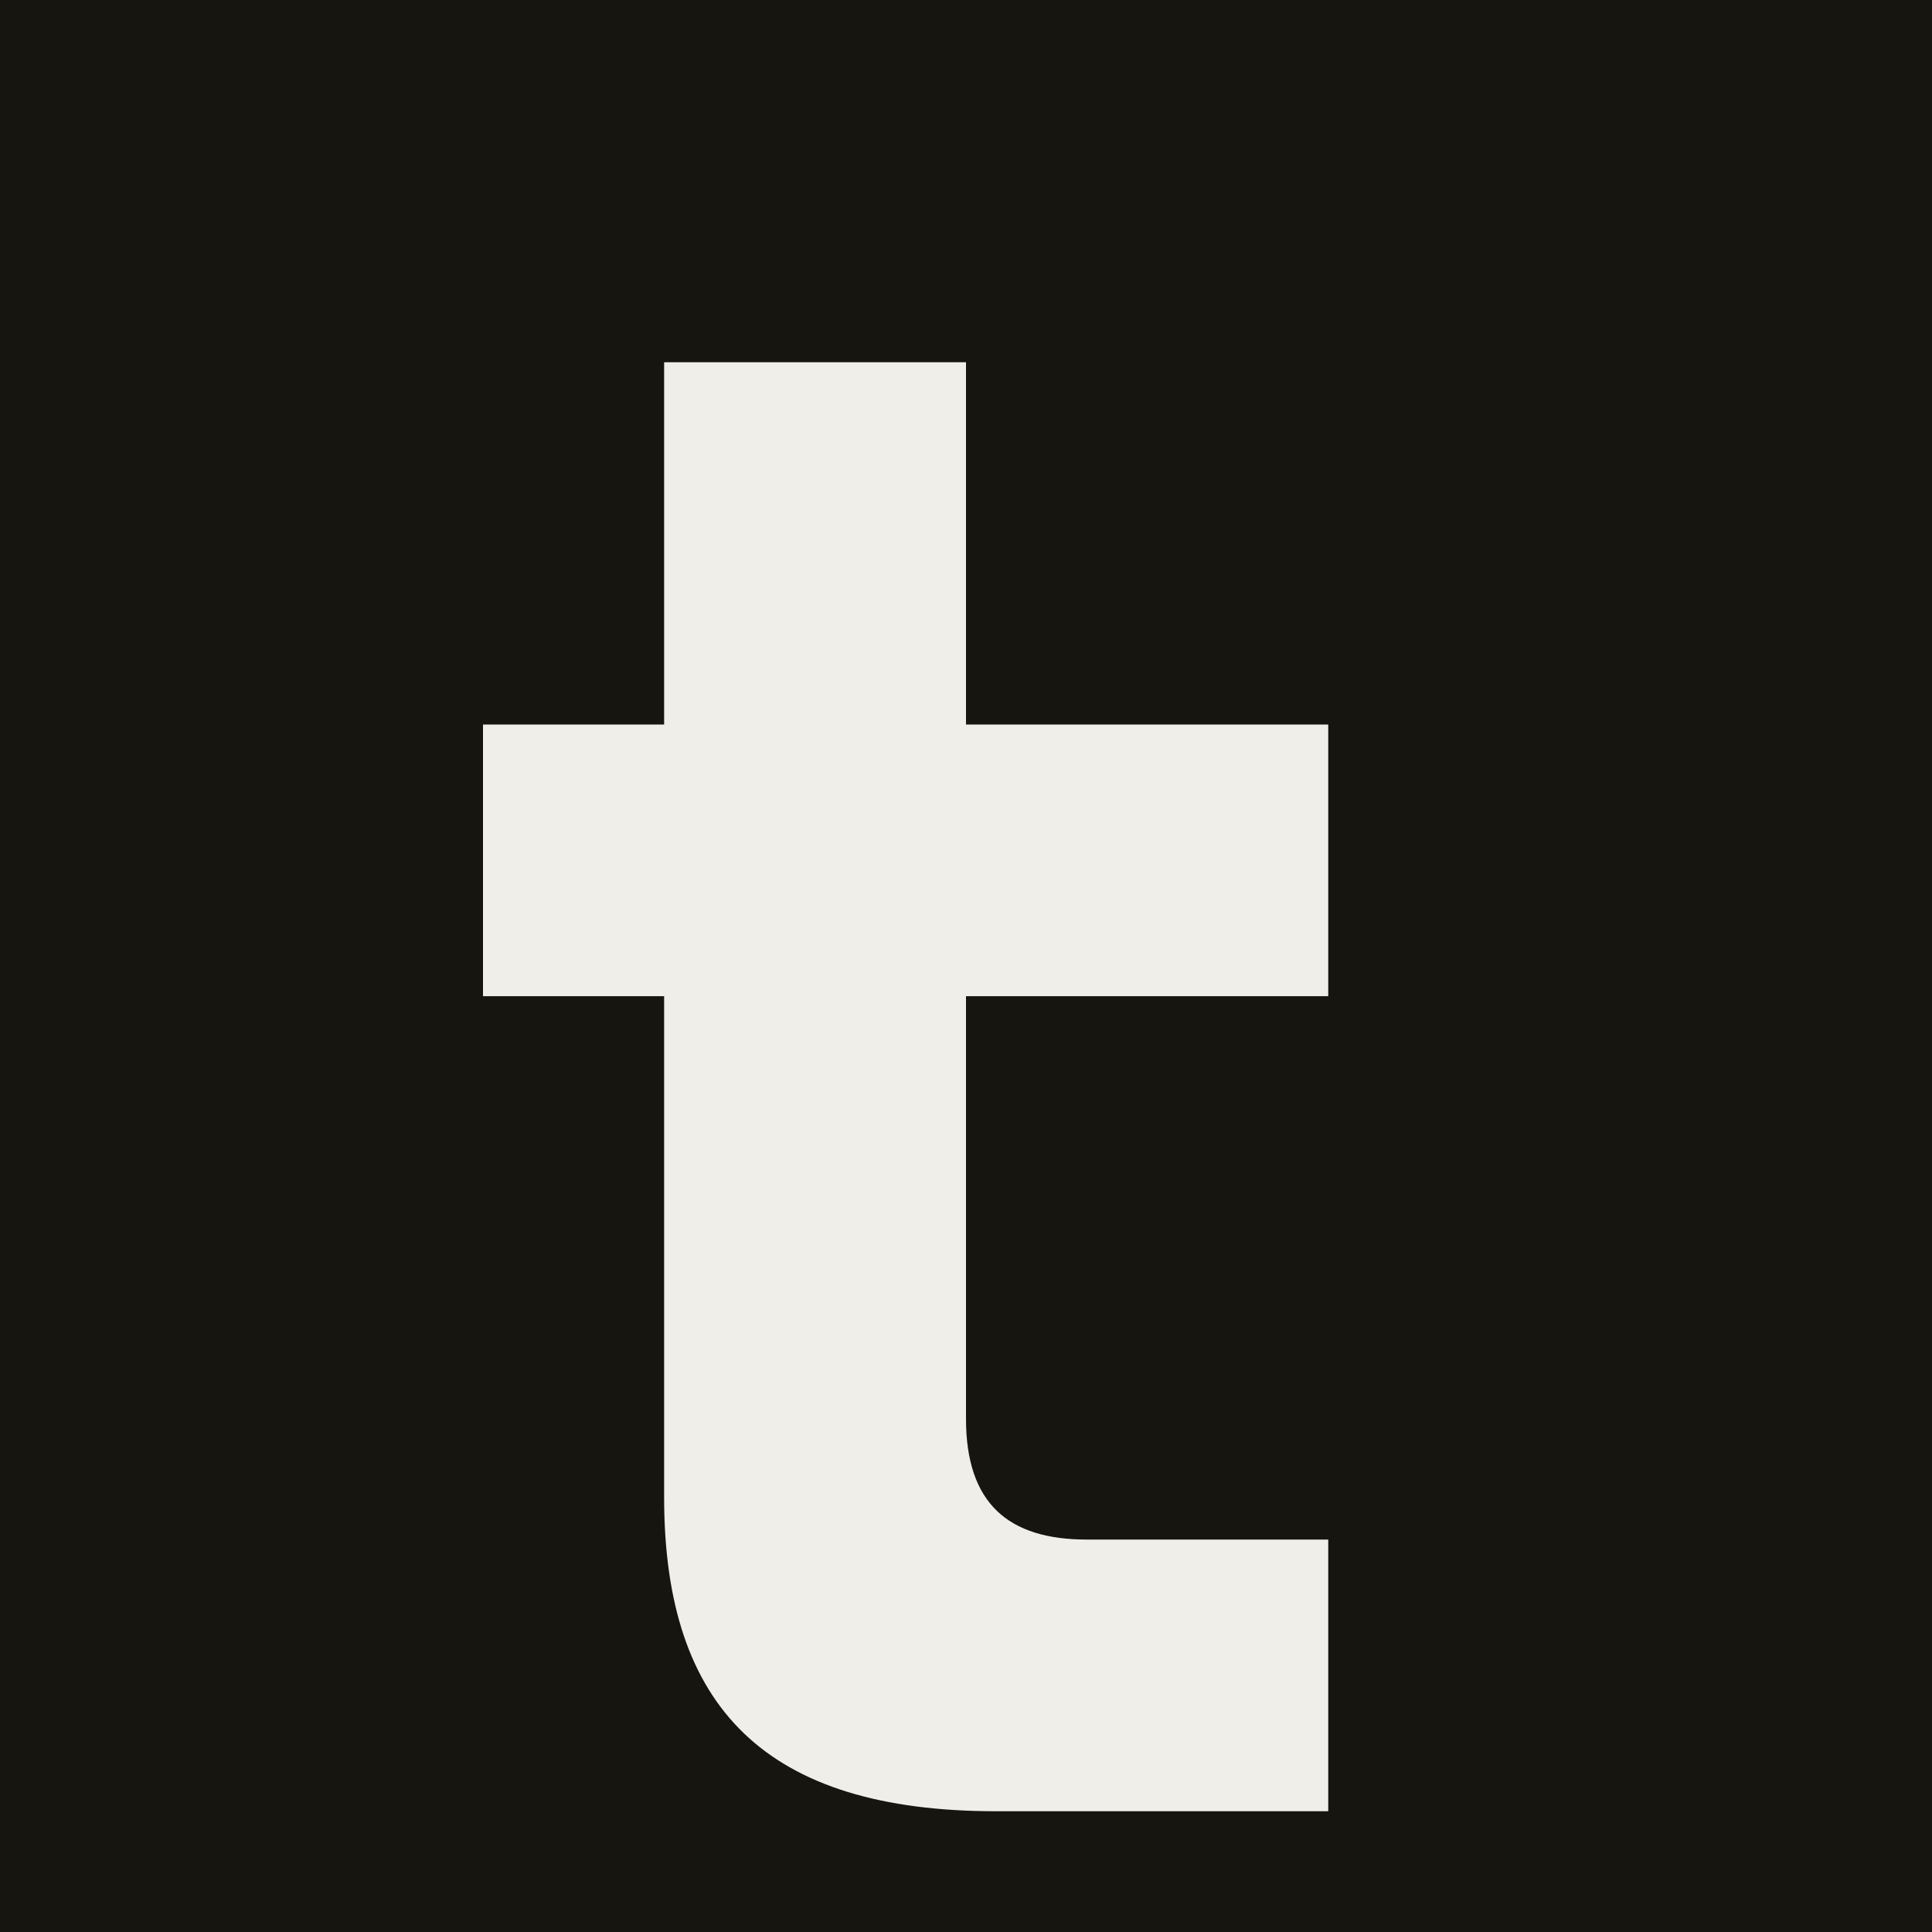
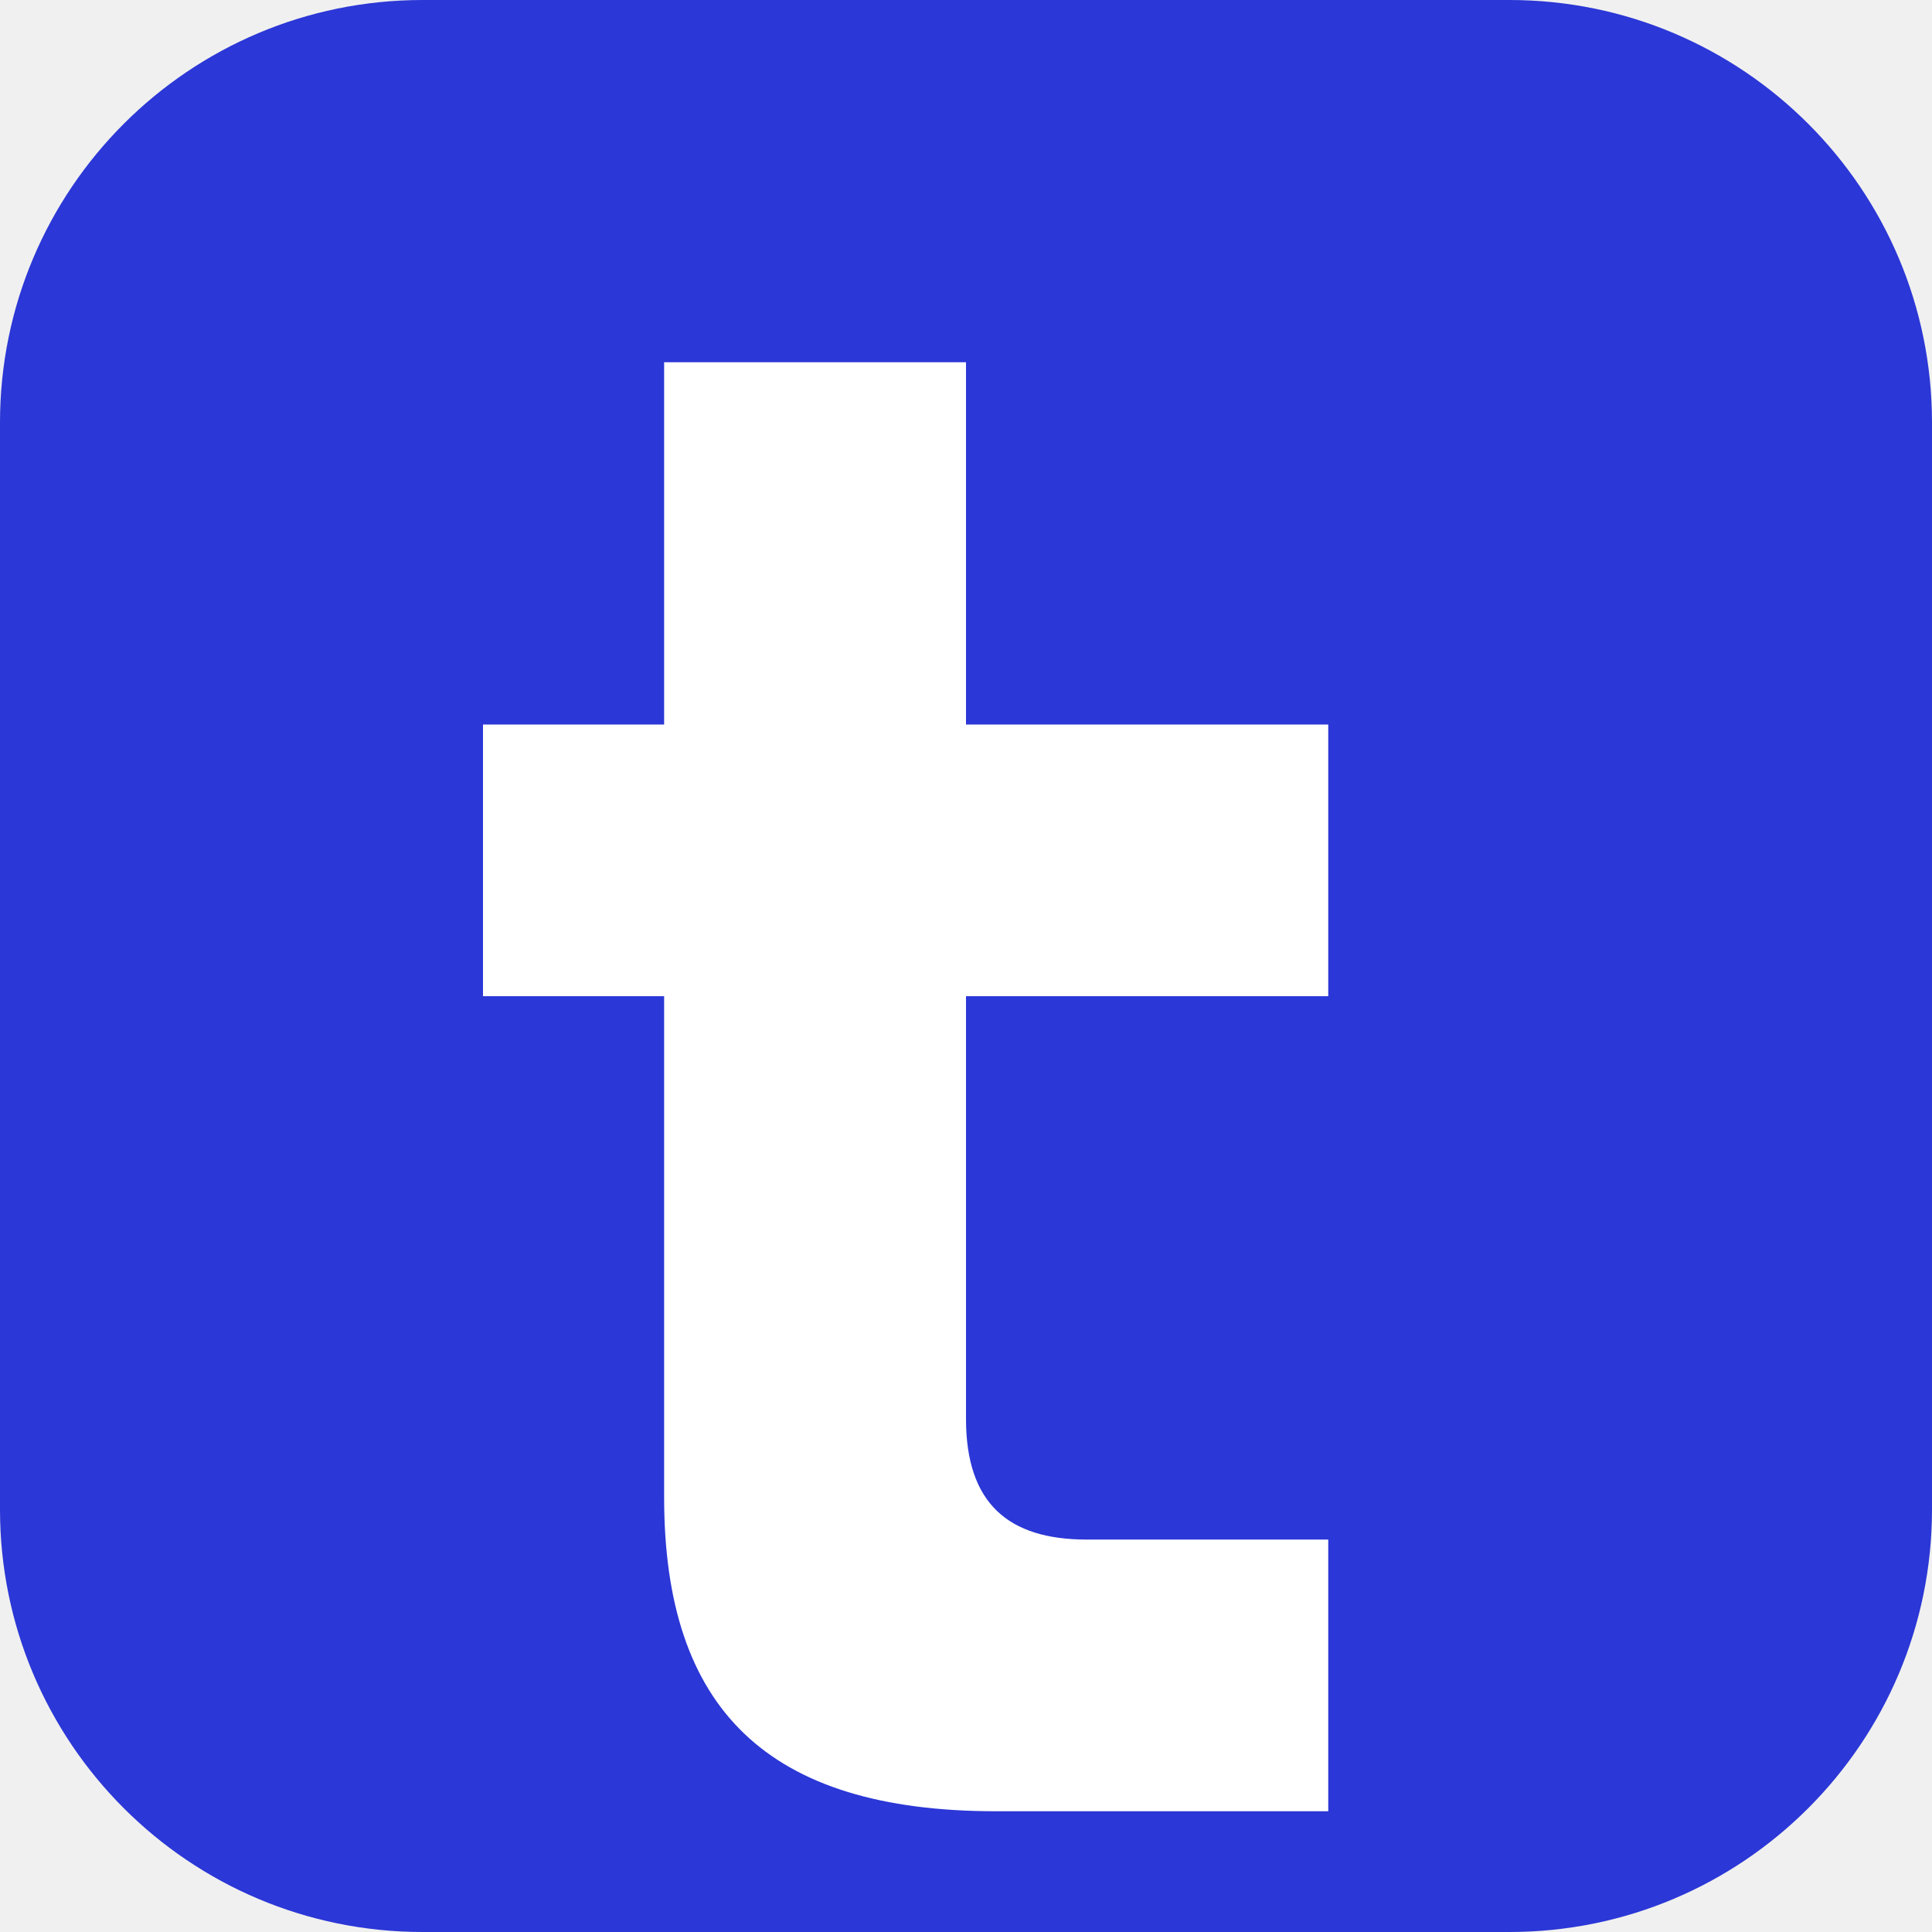
<svg xmlns="http://www.w3.org/2000/svg" viewBox="0 0 32 32">
-   <rect width="32" height="32" fill="#16150f" />
-   <path d="M11 6h5v6h6v4.5h-6v7c0 1.4.7 2 2 2h4V30h-5.5C12.7 30 11 28.3 11 24.8V16.5H8V12h3z" fill="#efeee9" />
+   <rect width="32" height="32" rx="7" fill="#2b37d6" />
+   <path d="M11 6h5v6h6v4.5h-6v7c0 1.4.7 2 2 2h4V30h-5.5C12.7 30 11 28.3 11 24.8V16.5H8V12h3z" fill="#ffffff" />
</svg>
